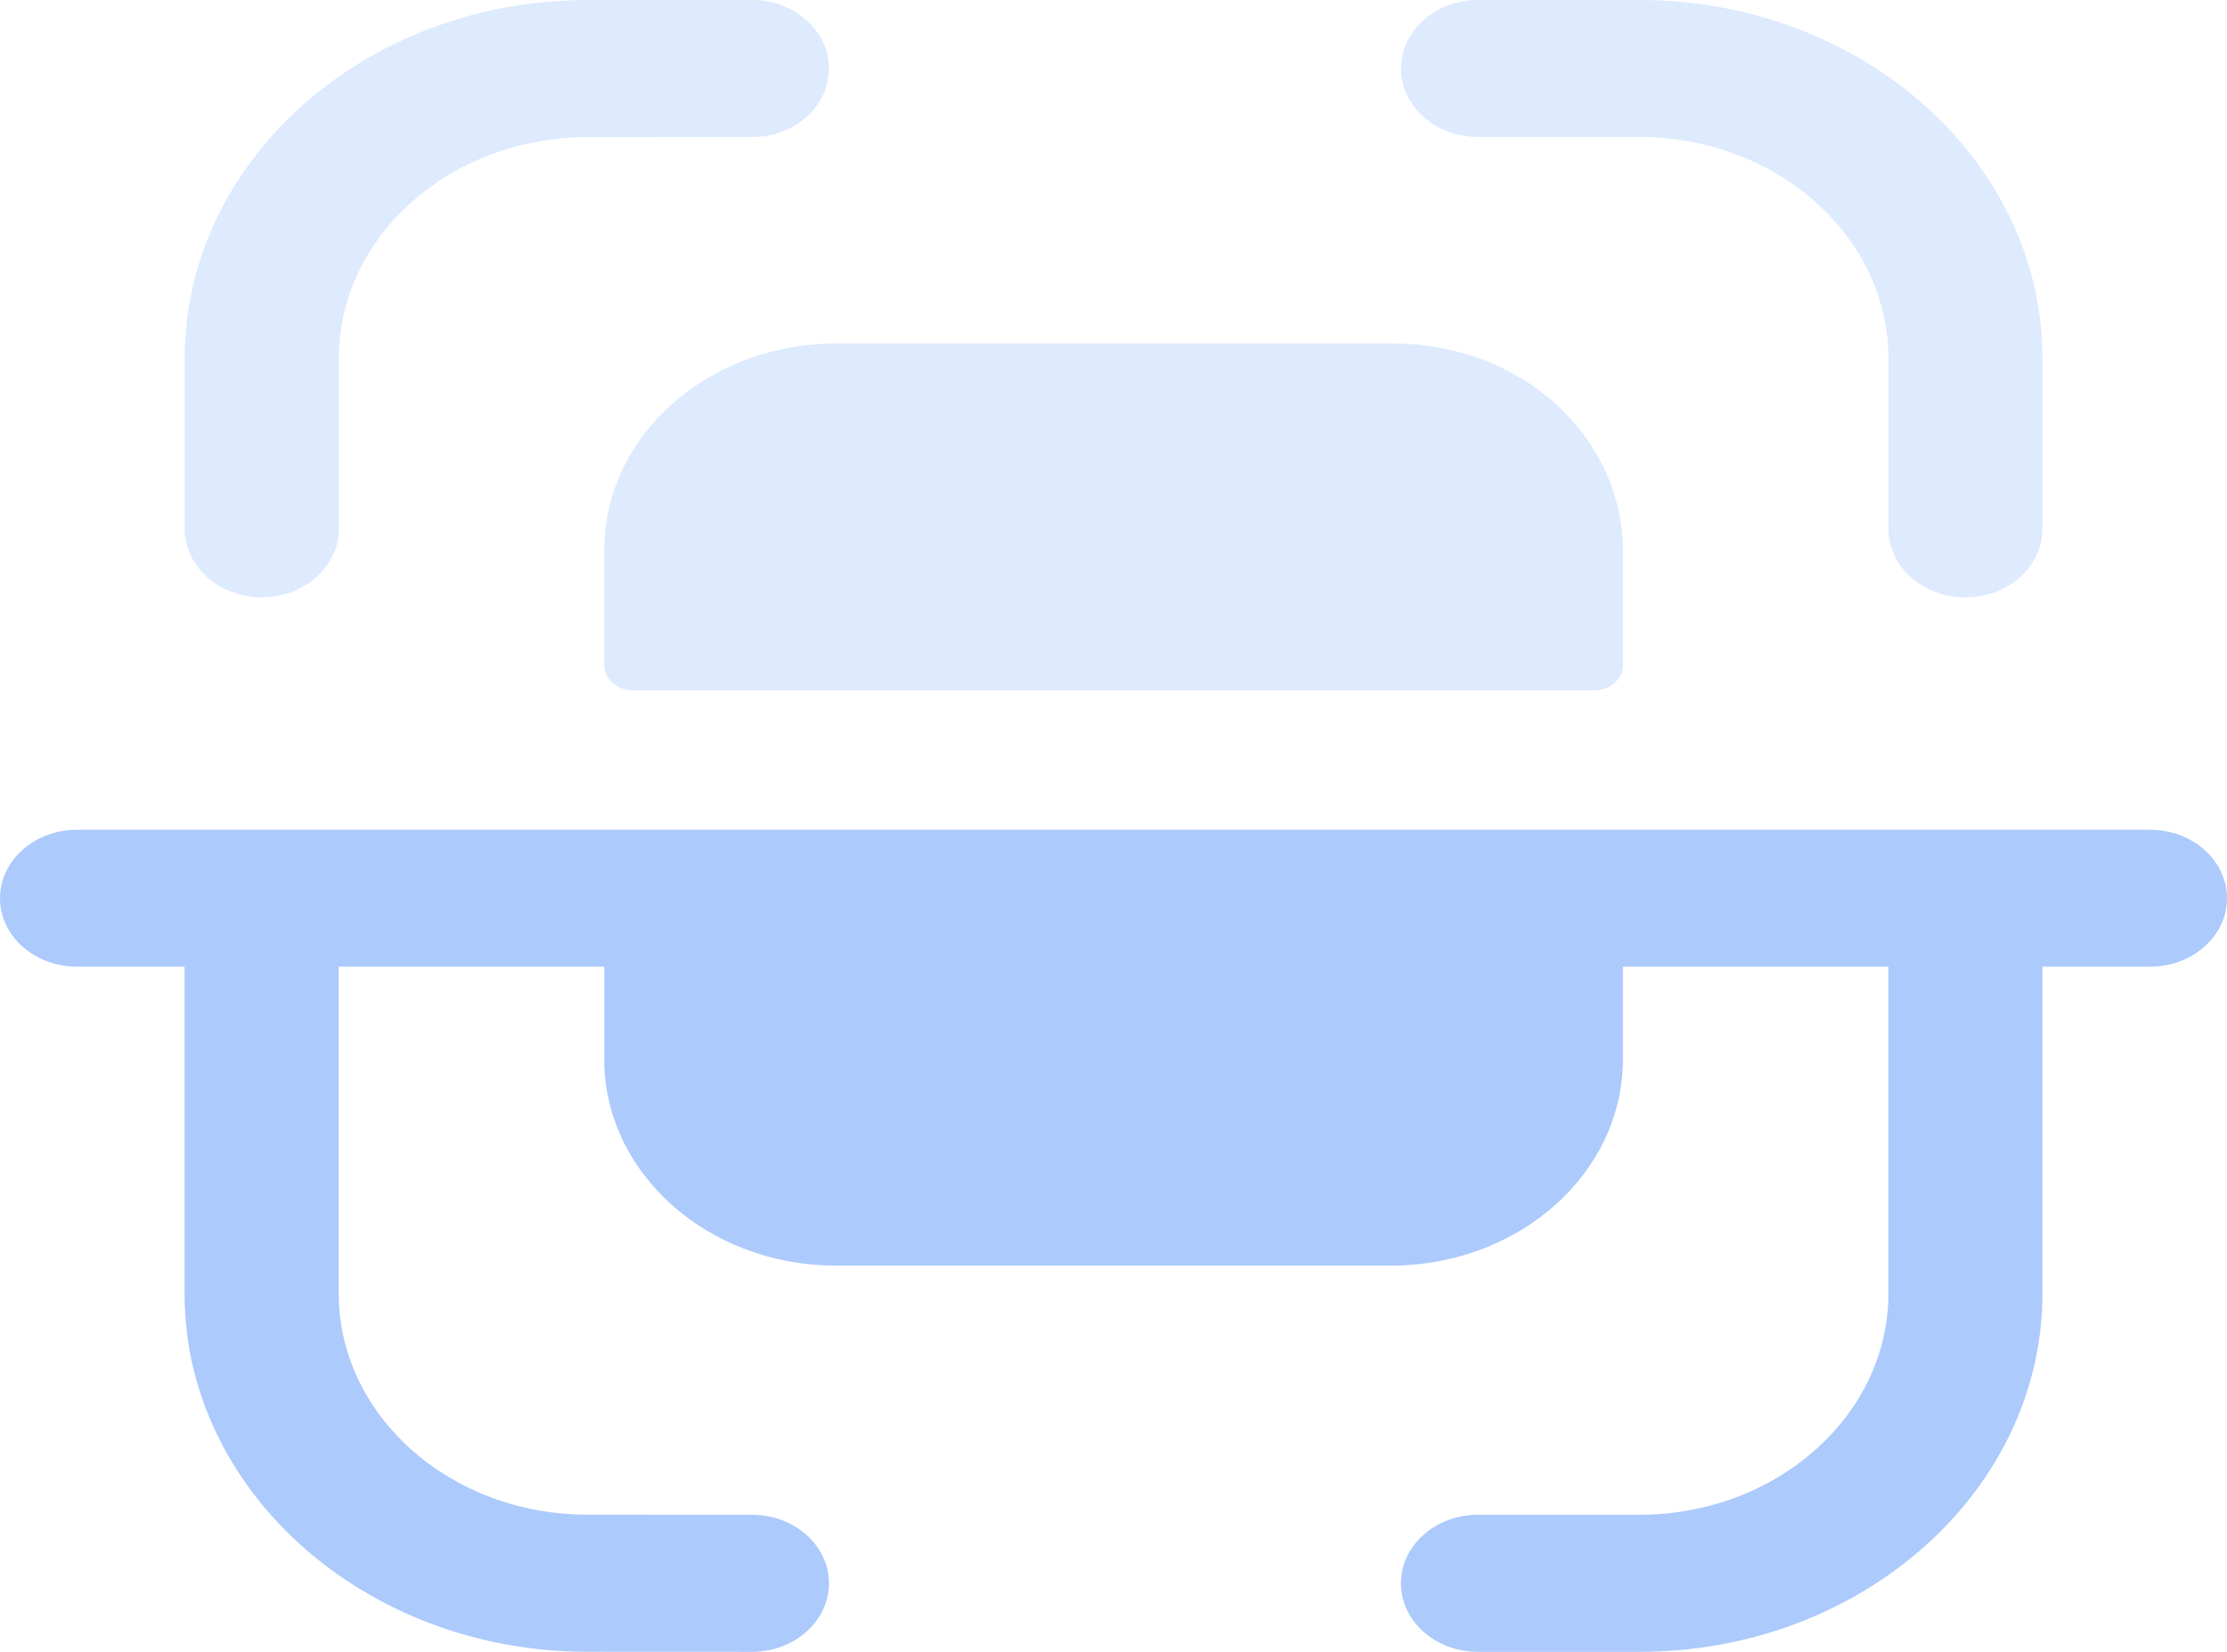
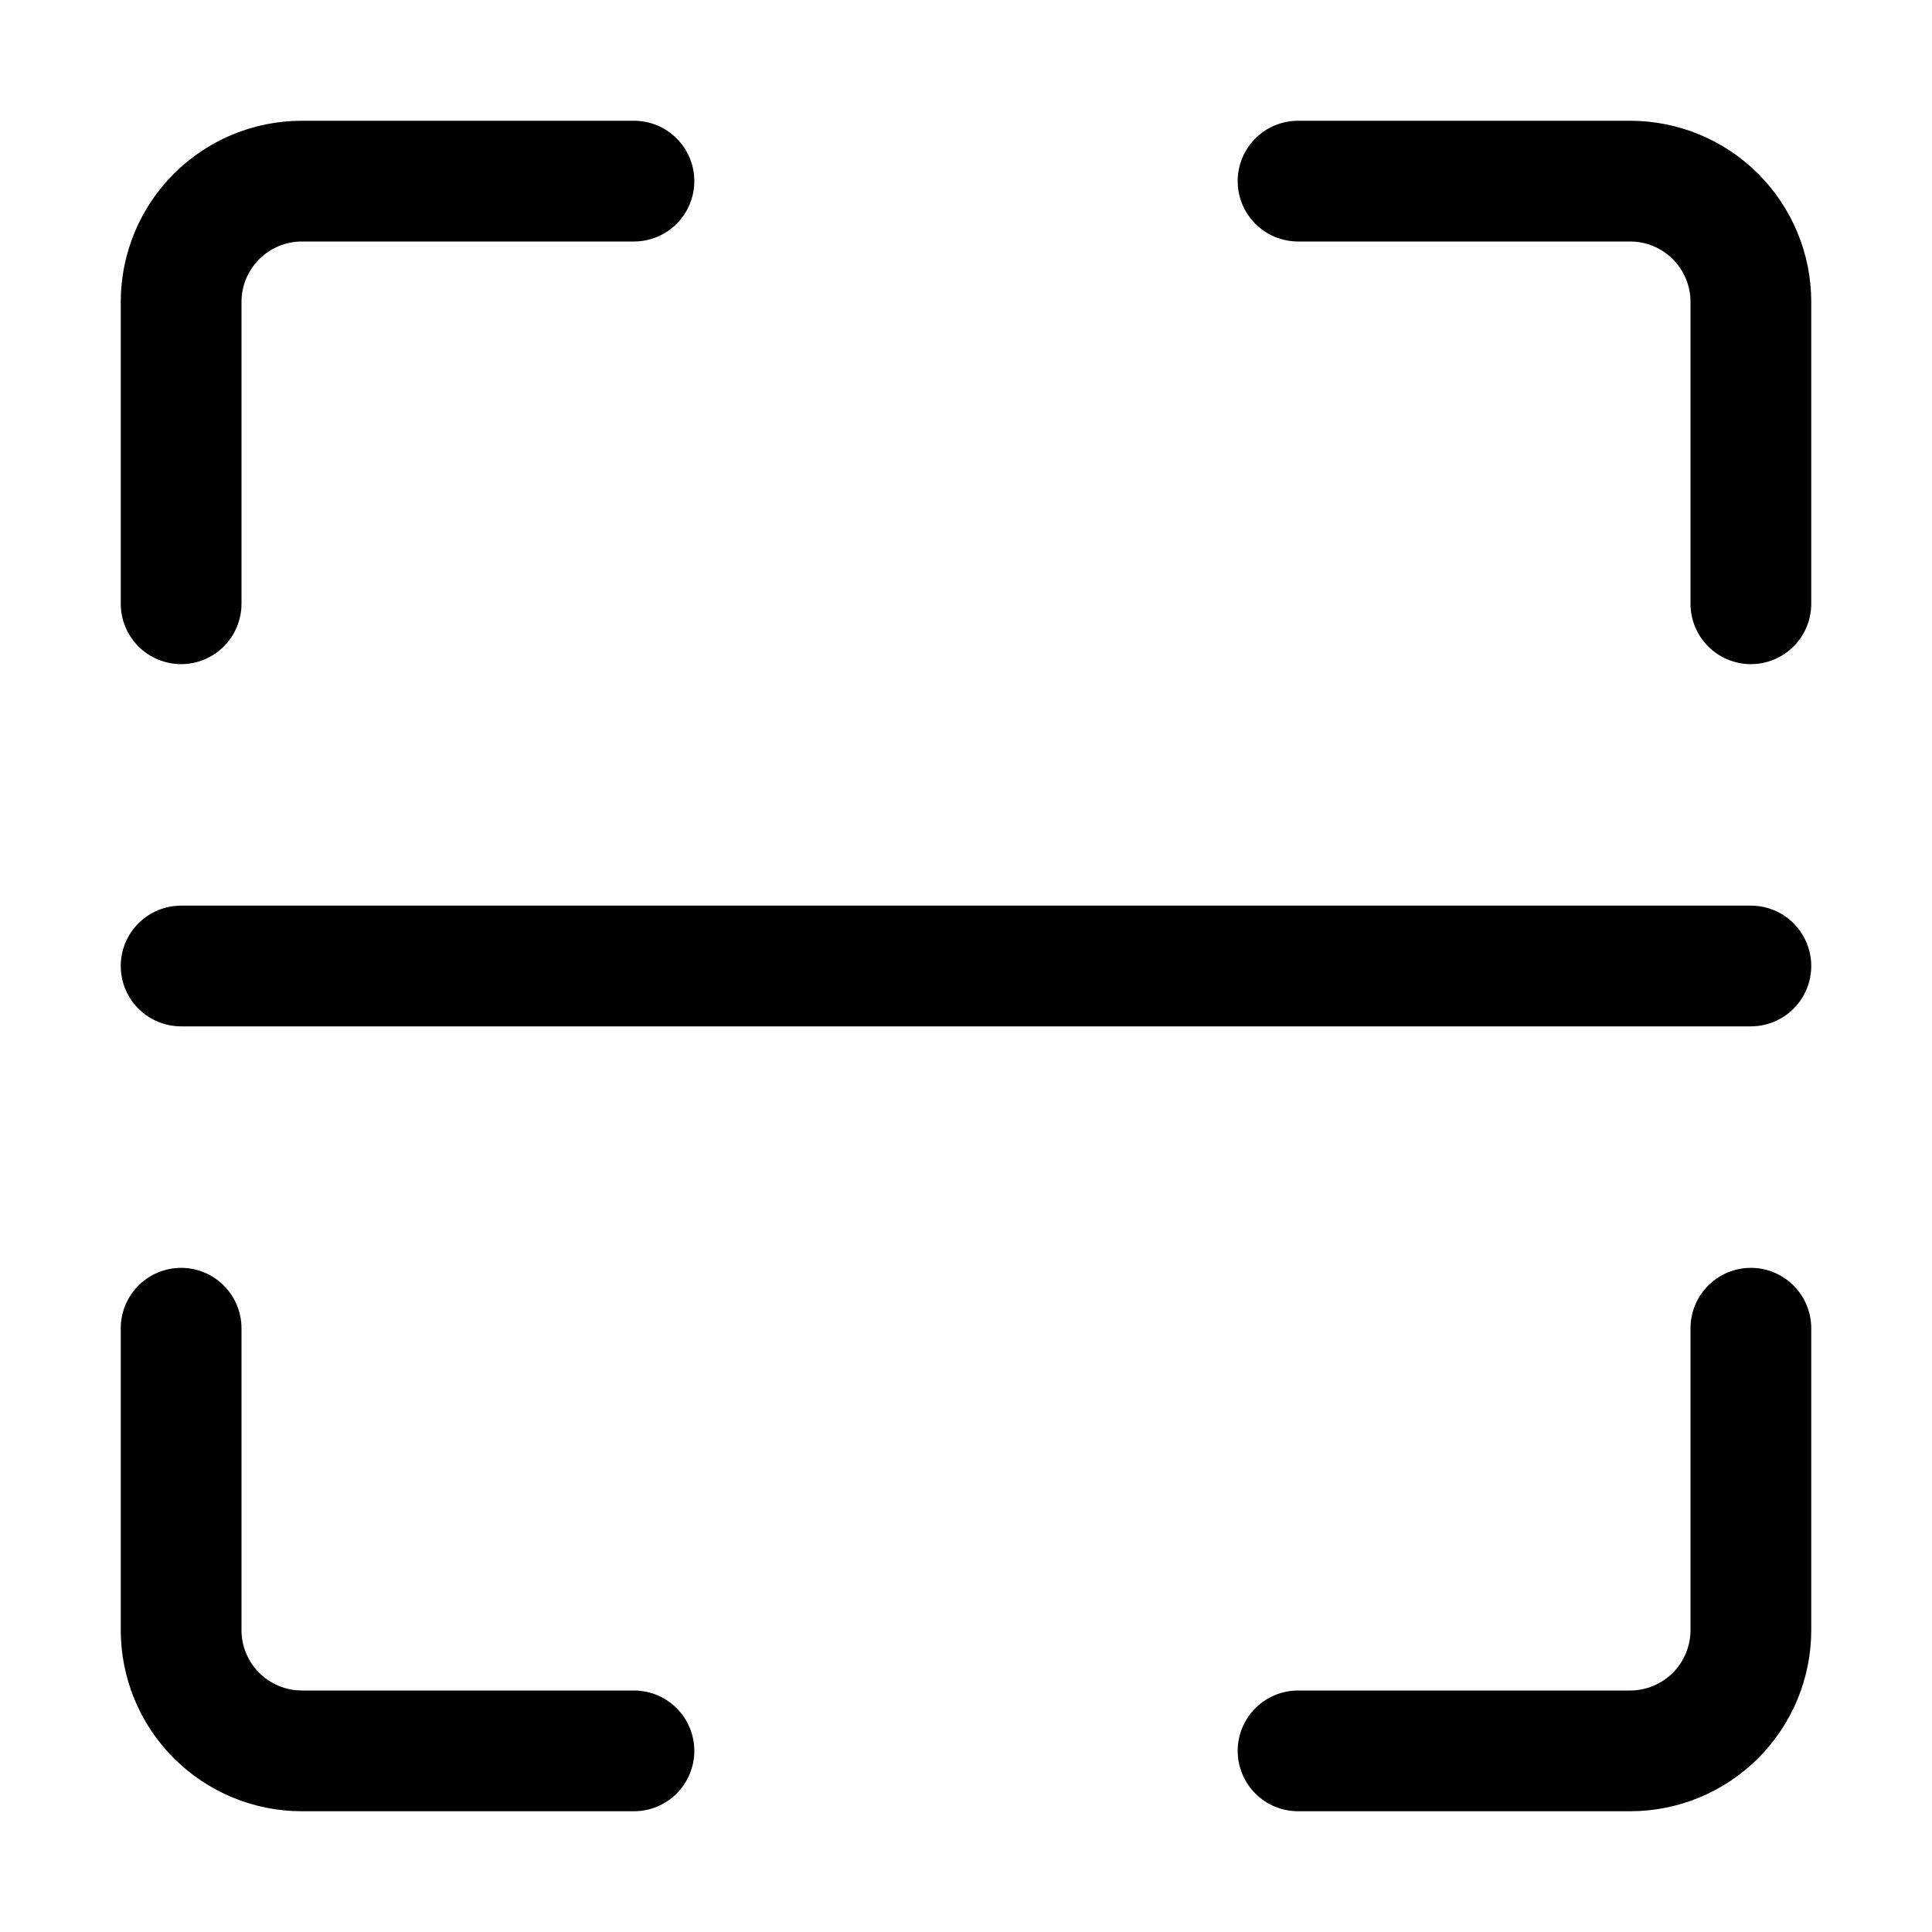
- <svg xmlns="http://www.w3.org/2000/svg" width="31" height="23" viewBox="0 0 31 23" fill="none">
-   <path opacity="0.4" d="M19.393 4.782C20.246 4.782 21.065 5.087 21.661 5.629C22.261 6.177 22.593 6.912 22.592 7.678V9.269C22.585 9.456 22.417 9.607 22.207 9.612H8.793C8.584 9.606 8.417 9.454 8.412 9.269V7.678C8.397 6.093 9.829 4.798 11.61 4.782H19.393ZM22.819 0C25.915 0 28.431 2.238 28.431 4.991V7.363C28.431 7.889 27.952 8.318 27.359 8.318C26.767 8.318 26.287 7.889 26.287 7.363V4.991C26.287 3.291 24.731 1.907 22.819 1.907H20.574C19.983 1.907 19.502 1.481 19.502 0.955C19.502 0.428 19.983 0 20.574 0H22.819ZM10.467 0C11.059 0 11.539 0.427 11.539 0.955C11.539 1.481 11.06 1.908 10.467 1.908L8.172 1.91C6.267 1.912 4.717 3.292 4.717 4.987V7.362C4.717 7.889 4.235 8.317 3.643 8.317C3.051 8.317 2.571 7.889 2.571 7.362V4.987C2.571 2.24 5.083 0.004 8.17 0.001L10.467 0Z" fill="#307BF6" fill-opacity="0.4" />
-   <path d="M29.928 11.553H1.074C0.482 11.553 0 11.98 0 12.508C0 13.034 0.482 13.46 1.074 13.46H2.569V18.013C2.569 20.759 5.083 22.996 8.17 22.999L10.466 23C11.059 23 11.538 22.573 11.539 22.045C11.539 21.519 11.059 21.091 10.467 21.091L8.173 21.09C6.266 21.088 4.715 19.708 4.715 18.013V13.46H8.411V14.726C8.397 16.311 9.827 17.607 11.608 17.622H19.392C21.175 17.607 22.605 16.311 22.591 14.726V13.46H26.287V18.008C26.287 19.709 24.731 21.091 22.819 21.091H20.574C19.981 21.091 19.501 21.519 19.501 22.045C19.501 22.573 19.981 23 20.574 23H22.819C25.913 23 28.431 20.762 28.431 18.008V13.46H29.928C30.52 13.46 31 13.034 31 12.508C31 11.98 30.52 11.553 29.928 11.553Z" fill="#307BF6" fill-opacity="0.4" />
+ <svg xmlns="http://www.w3.org/2000/svg" width="50" height="50" viewBox="0 0 50 50" fill="none">
+   <path d="M4.688 17.188C5.102 17.188 5.499 17.023 5.792 16.73C6.085 16.437 6.25 16.039 6.25 15.625V7.812C6.25 7.398 6.415 7.001 6.708 6.708C7.001 6.415 7.398 6.25 7.812 6.25H16.406C16.821 6.25 17.218 6.085 17.511 5.792C17.804 5.499 17.969 5.102 17.969 4.688C17.969 4.273 17.804 3.876 17.511 3.583C17.218 3.29 16.821 3.125 16.406 3.125H7.812C6.569 3.125 5.377 3.619 4.498 4.498C3.619 5.377 3.125 6.569 3.125 7.812V15.625C3.125 16.039 3.29 16.437 3.583 16.73C3.876 17.023 4.273 17.188 4.688 17.188ZM42.188 3.125H33.594C33.179 3.125 32.782 3.29 32.489 3.583C32.196 3.876 32.031 4.273 32.031 4.688C32.031 5.102 32.196 5.499 32.489 5.792C32.782 6.085 33.179 6.25 33.594 6.25H42.188C42.602 6.25 42.999 6.415 43.292 6.708C43.585 7.001 43.75 7.398 43.75 7.812V15.625C43.75 16.039 43.915 16.437 44.208 16.73C44.501 17.023 44.898 17.188 45.312 17.188C45.727 17.188 46.124 17.023 46.417 16.73C46.71 16.437 46.875 16.039 46.875 15.625V7.812C46.875 6.569 46.381 5.377 45.502 4.498C44.623 3.619 43.431 3.125 42.188 3.125ZM45.312 32.812C44.898 32.812 44.501 32.977 44.208 33.27C43.915 33.563 43.75 33.961 43.75 34.375V42.188C43.75 42.602 43.585 42.999 43.292 43.292C42.999 43.585 42.602 43.75 42.188 43.75H33.594C33.179 43.75 32.782 43.915 32.489 44.208C32.196 44.501 32.031 44.898 32.031 45.312C32.031 45.727 32.196 46.124 32.489 46.417C32.782 46.71 33.179 46.875 33.594 46.875H42.188C43.431 46.875 44.623 46.381 45.502 45.502C46.381 44.623 46.875 43.431 46.875 42.188V34.375C46.875 33.961 46.71 33.563 46.417 33.27C46.124 32.977 45.727 32.812 45.312 32.812ZM16.406 43.75H7.812C7.398 43.75 7.001 43.585 6.708 43.292C6.415 42.999 6.25 42.602 6.25 42.188V34.375C6.25 33.961 6.085 33.563 5.792 33.27C5.499 32.977 5.102 32.812 4.688 32.812C4.273 32.812 3.876 32.977 3.583 33.27C3.29 33.563 3.125 33.961 3.125 34.375V42.188C3.125 43.431 3.619 44.623 4.498 45.502C5.377 46.381 6.569 46.875 7.812 46.875H16.406C16.821 46.875 17.218 46.71 17.511 46.417C17.804 46.124 17.969 45.727 17.969 45.312C17.969 44.898 17.804 44.501 17.511 44.208C17.218 43.915 16.821 43.75 16.406 43.75ZM45.312 23.438H4.688C4.273 23.438 3.876 23.602 3.583 23.895C3.29 24.188 3.125 24.586 3.125 25C3.125 25.414 3.29 25.812 3.583 26.105C3.876 26.398 4.273 26.562 4.688 26.562H45.312C45.727 26.562 46.124 26.398 46.417 26.105C46.71 25.812 46.875 25.414 46.875 25C46.875 24.586 46.71 24.188 46.417 23.895C46.124 23.602 45.727 23.438 45.312 23.438Z" fill="black" />
</svg>
